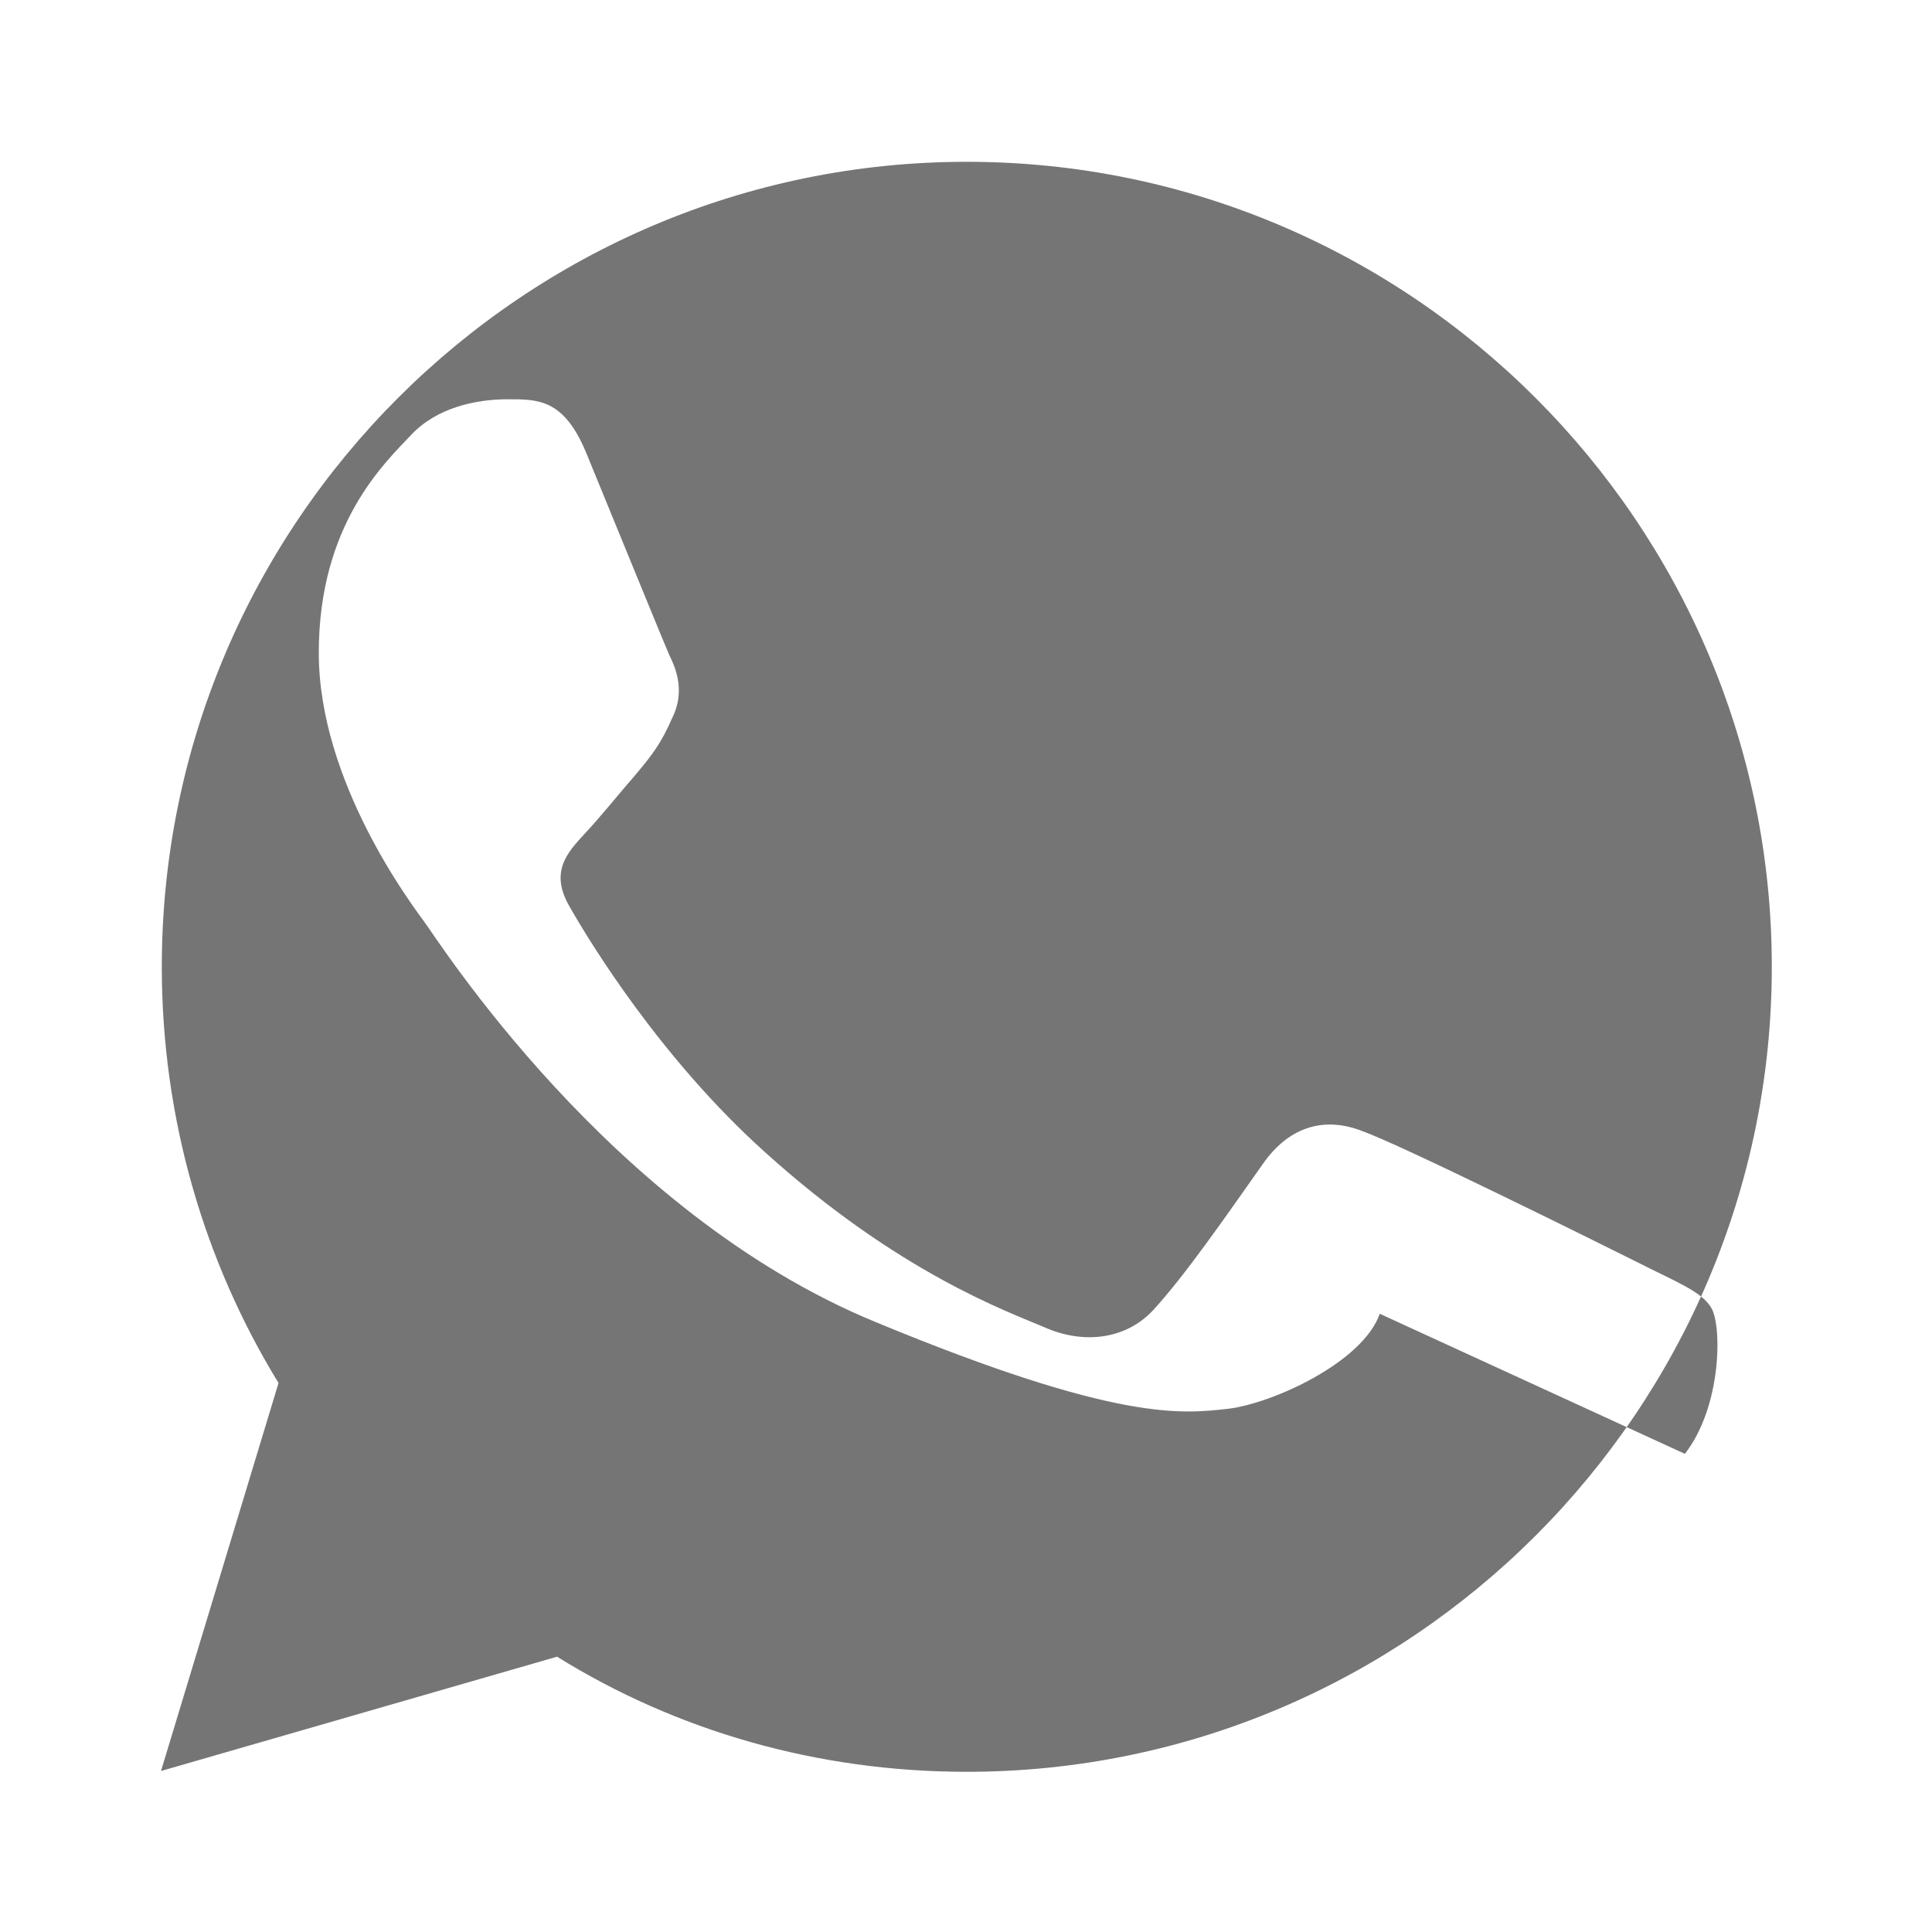
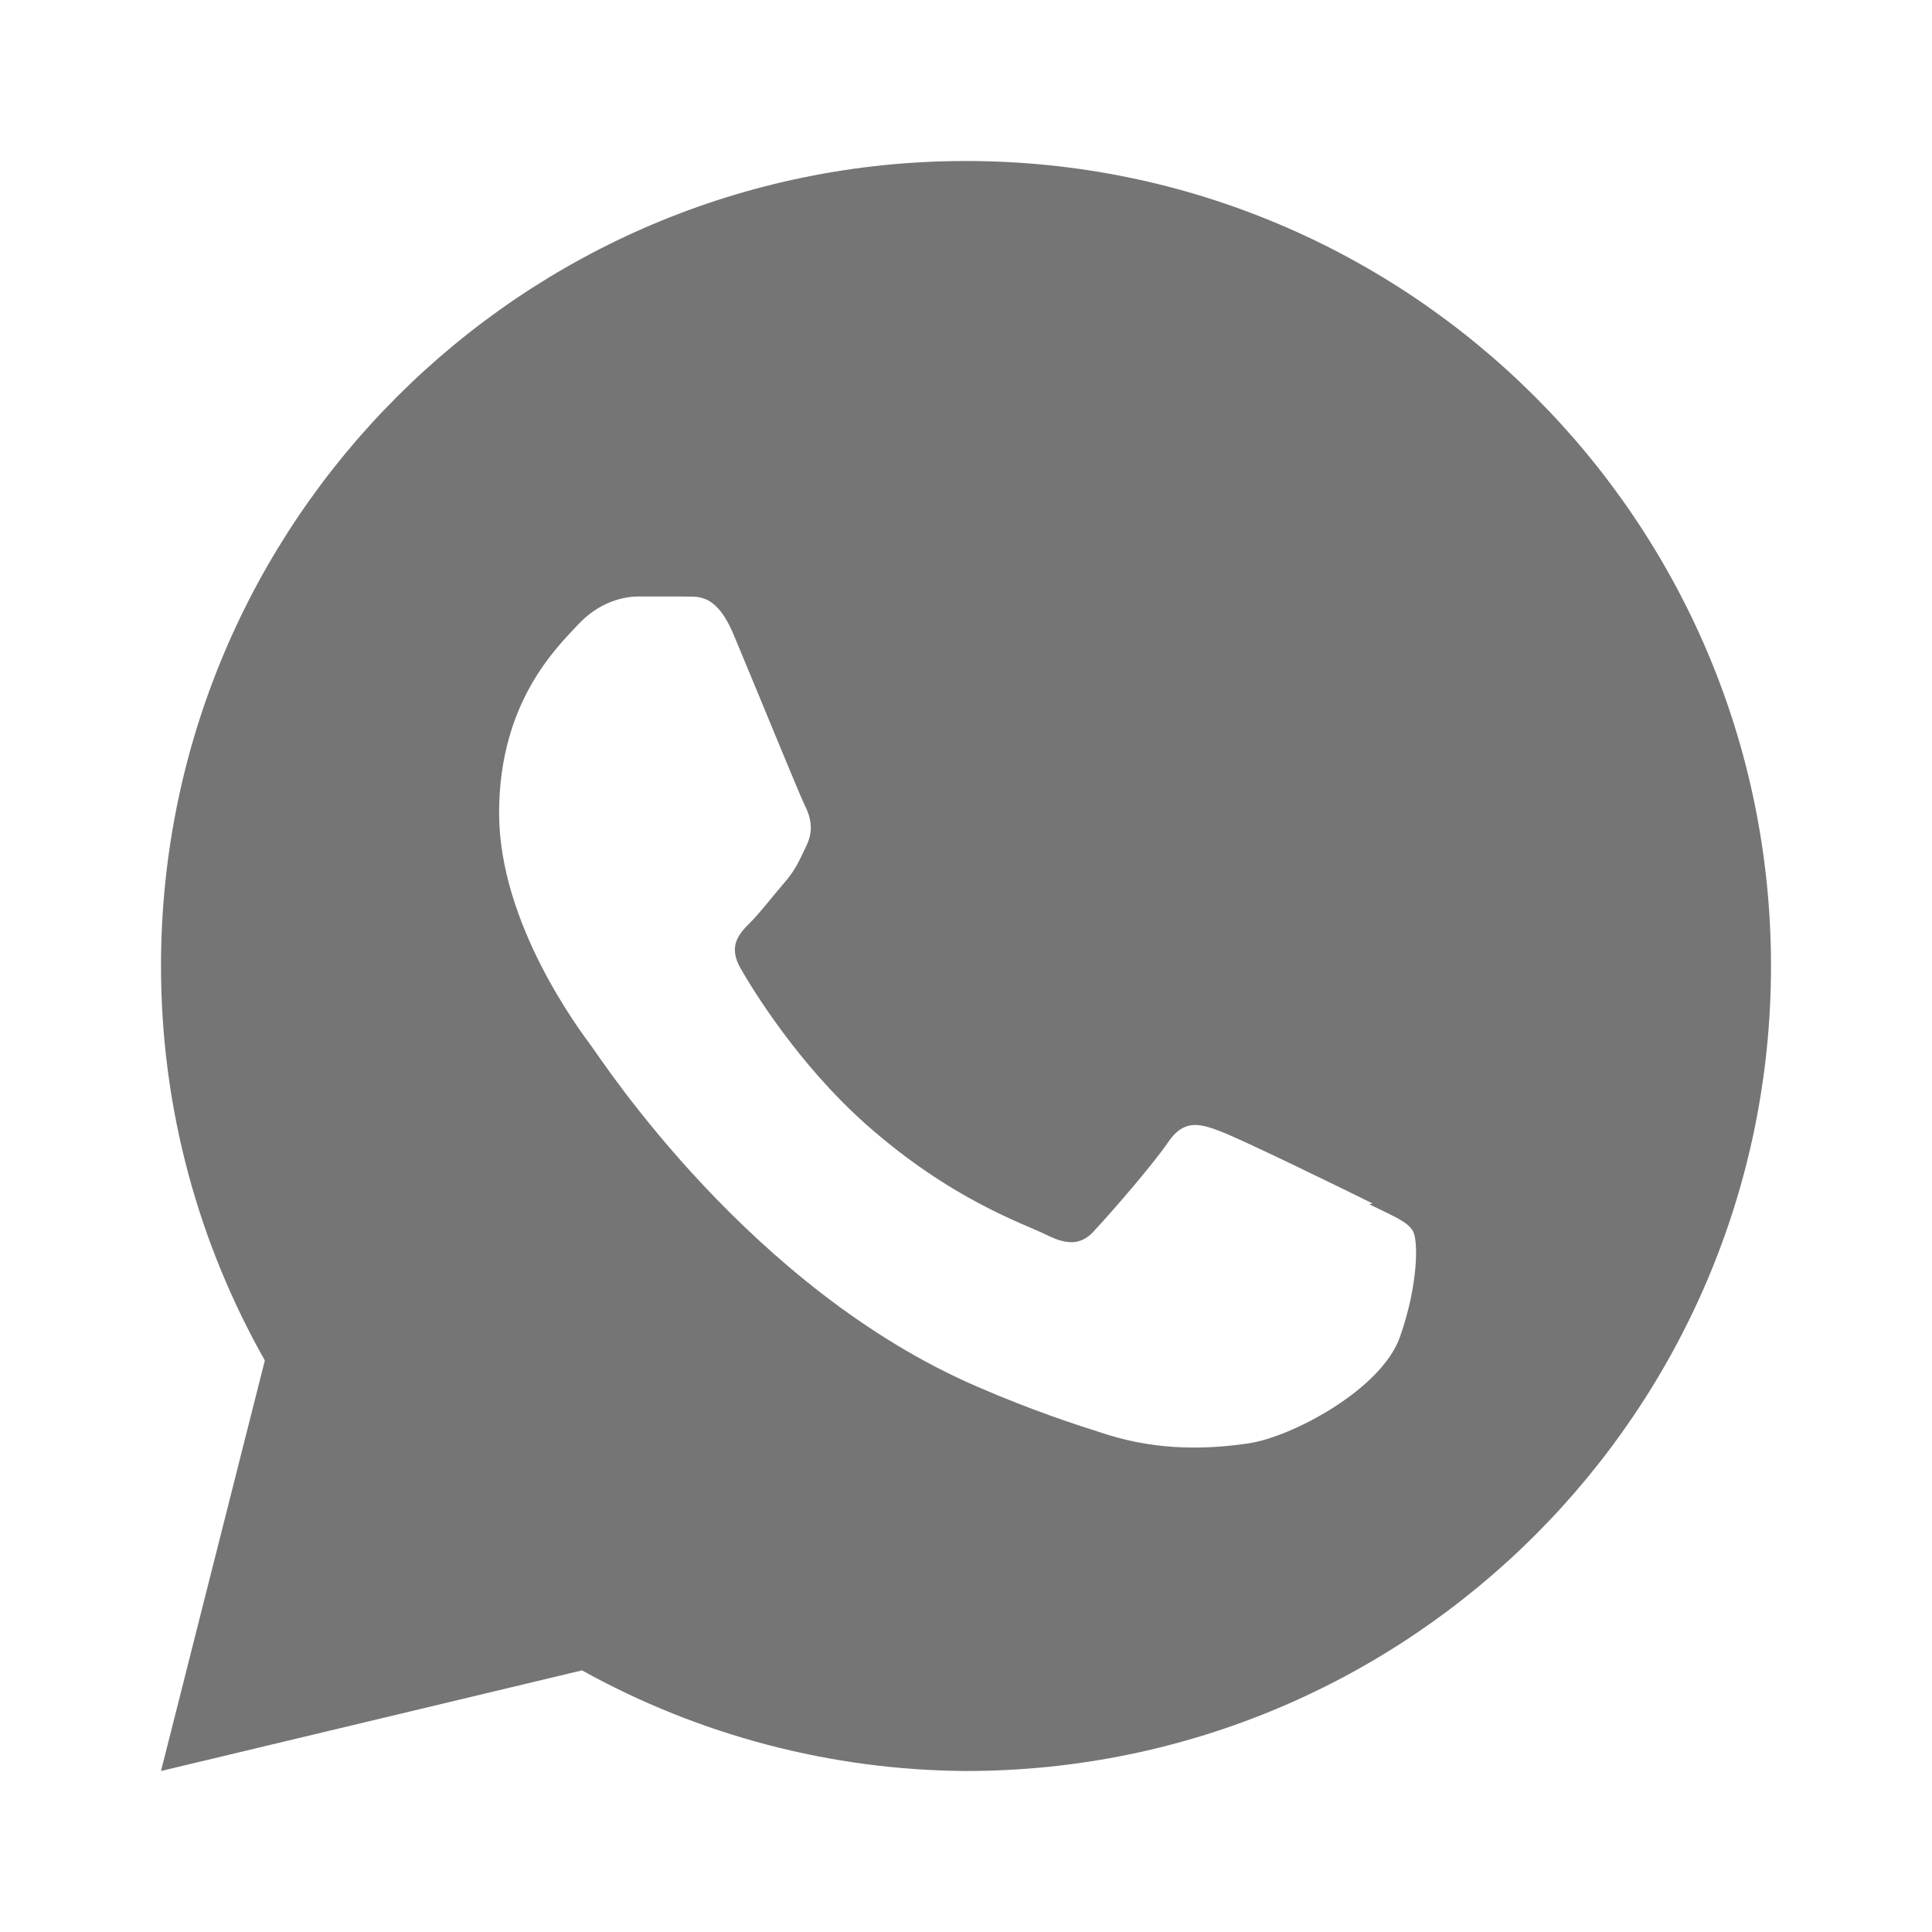
<svg xmlns="http://www.w3.org/2000/svg" width="24" height="24" viewBox="0 0 24 24" fill="none">
-   <path d="M12.01 2.01C6.5 2.01 2.01 6.5 2.01 12.01C2.01 13.9 2.54 15.68 3.46 17.18L2 22L6.92 20.58C8.4 21.5 10.15 22.01 12.01 22.01C17.52 22.01 22.01 17.52 22.01 12.01C22.01 6.5 17.52 2.01 12.01 2.01ZM17.14 16.32C16.93 16.92 15.82 17.43 15.26 17.5C14.7 17.56 13.91 17.68 10.87 16.42C7.57 15.06 5.43 11.66 5.27 11.45C5.11 11.23 3.96 9.71 3.96 8.11C3.96 6.51 4.78 5.75 5.11 5.4C5.43 5.06 5.92 4.96 6.3 4.96C6.68 4.96 7 4.95 7.28 5.62C7.56 6.3 8.24 7.97 8.32 8.15C8.42 8.35 8.5 8.62 8.35 8.92C8.21 9.24 8.1 9.38 7.89 9.63C7.68 9.87 7.45 10.16 7.26 10.36C7.05 10.59 6.82 10.83 7.08 11.27C7.33 11.71 8.21 13.15 9.5 14.31C11.16 15.81 12.51 16.29 12.98 16.49C13.43 16.69 13.97 16.66 14.33 16.27C14.73 15.83 15.2 15.15 15.68 14.47C16.03 13.96 16.49 13.88 16.92 14.05C17.38 14.21 19.82 15.42 20.32 15.67C20.81 15.92 21.14 16.04 21.26 16.25C21.39 16.47 21.39 17.47 20.93 18.06" fill="#757575" />
+   <path fill-rule="evenodd" clip-rule="evenodd" d="M12 2C6.48 2 2 6.48 2 12c0 1.78.47 3.45 1.29 4.9L2 22l5.23-1.25A9.95 9.95 0 0 0 12 22c5.52 0 10-4.48 10-10S17.52 2 12 2Z M17.05 14.95c-.28-.14-1.65-.81-1.9-.9-.26-.1-.45-.14-.64.14-.19.28-.73.9-.9 1.08-.16.19-.33.21-.61.07-.28-.14-1.18-.43-2.25-1.38-.83-.74-1.39-1.65-1.55-1.93-.16-.28-.02-.43.12-.57.13-.13.28-.33.42-.49.14-.16.19-.28.28-.47.09-.19.05-.35-.02-.49-.07-.14-.64-1.54-.88-2.11-.23-.56-.47-.48-.64-.49h-.55c-.19 0-.49.07-.75.35-.26.28-.98.96-.98 2.34s1.01 2.71 1.15 2.9c.14.19 1.98 3.02 4.8 4.23.67.29 1.19.46 1.6.59.67.21 1.28.18 1.76.11.54-.08 1.65-.67 1.88-1.32.23-.65.23-1.21.16-1.32-.07-.12-.26-.19-.54-.33Z" fill="#757575" />
</svg>
